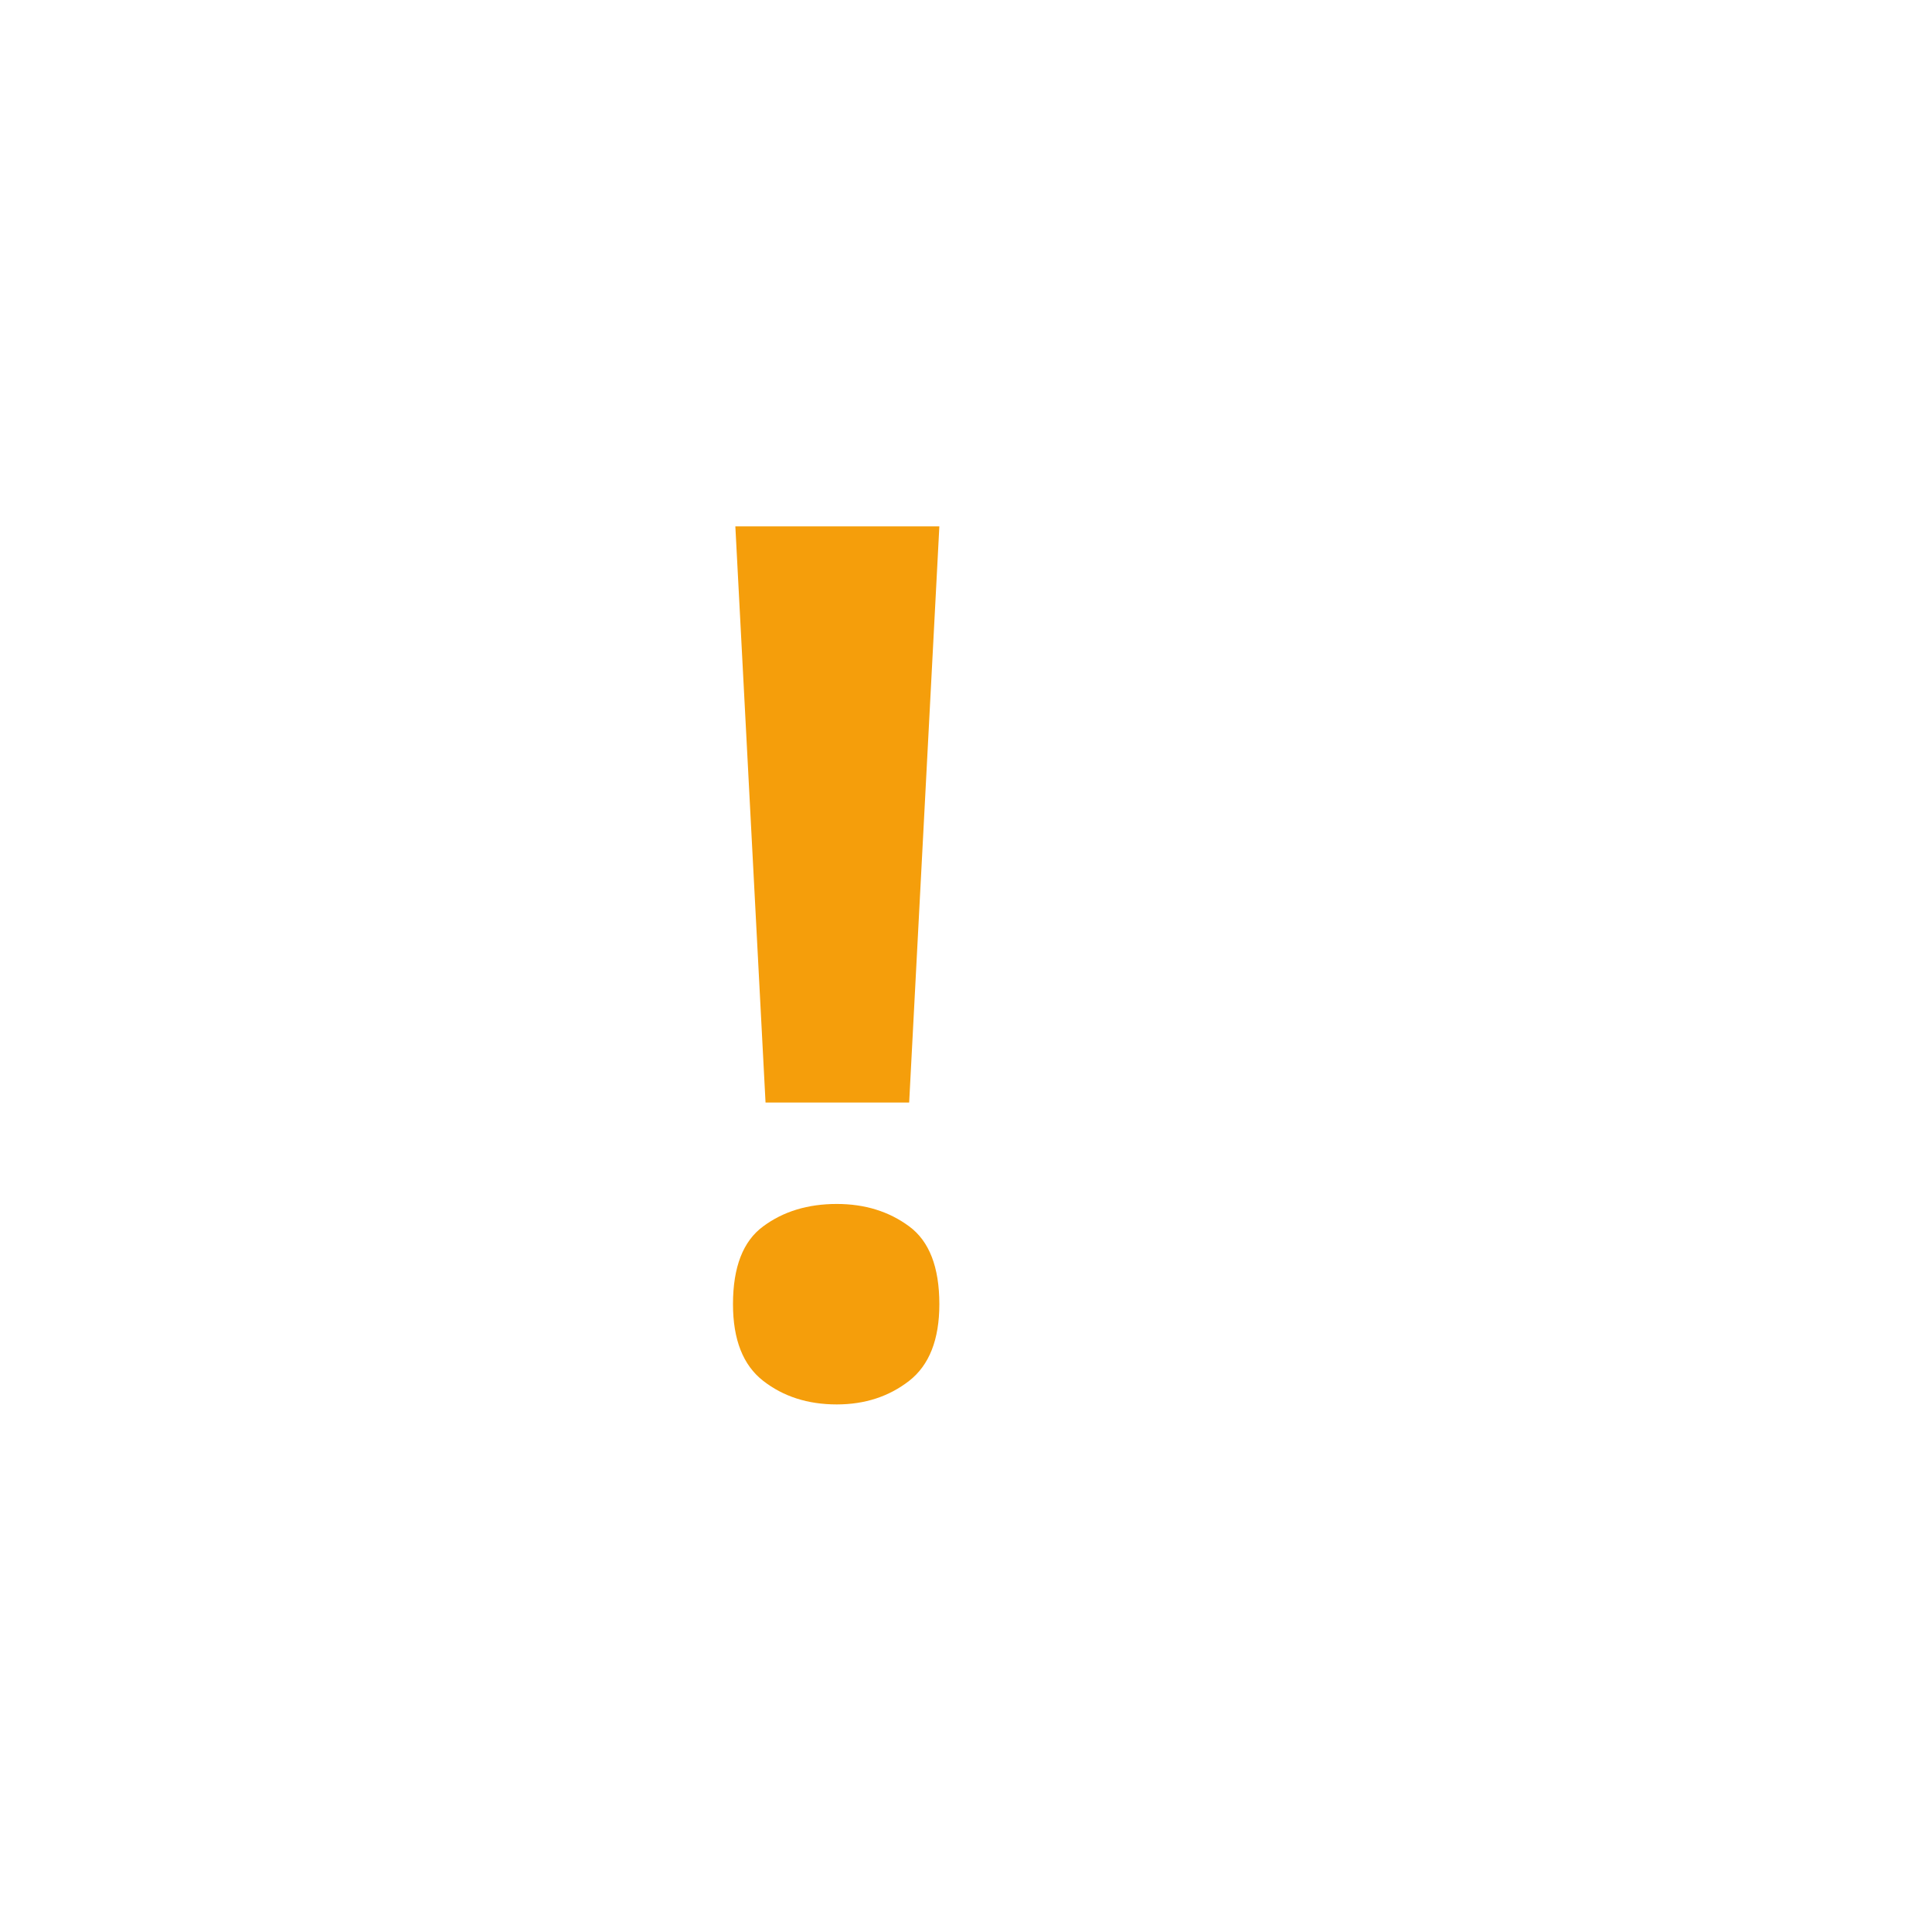
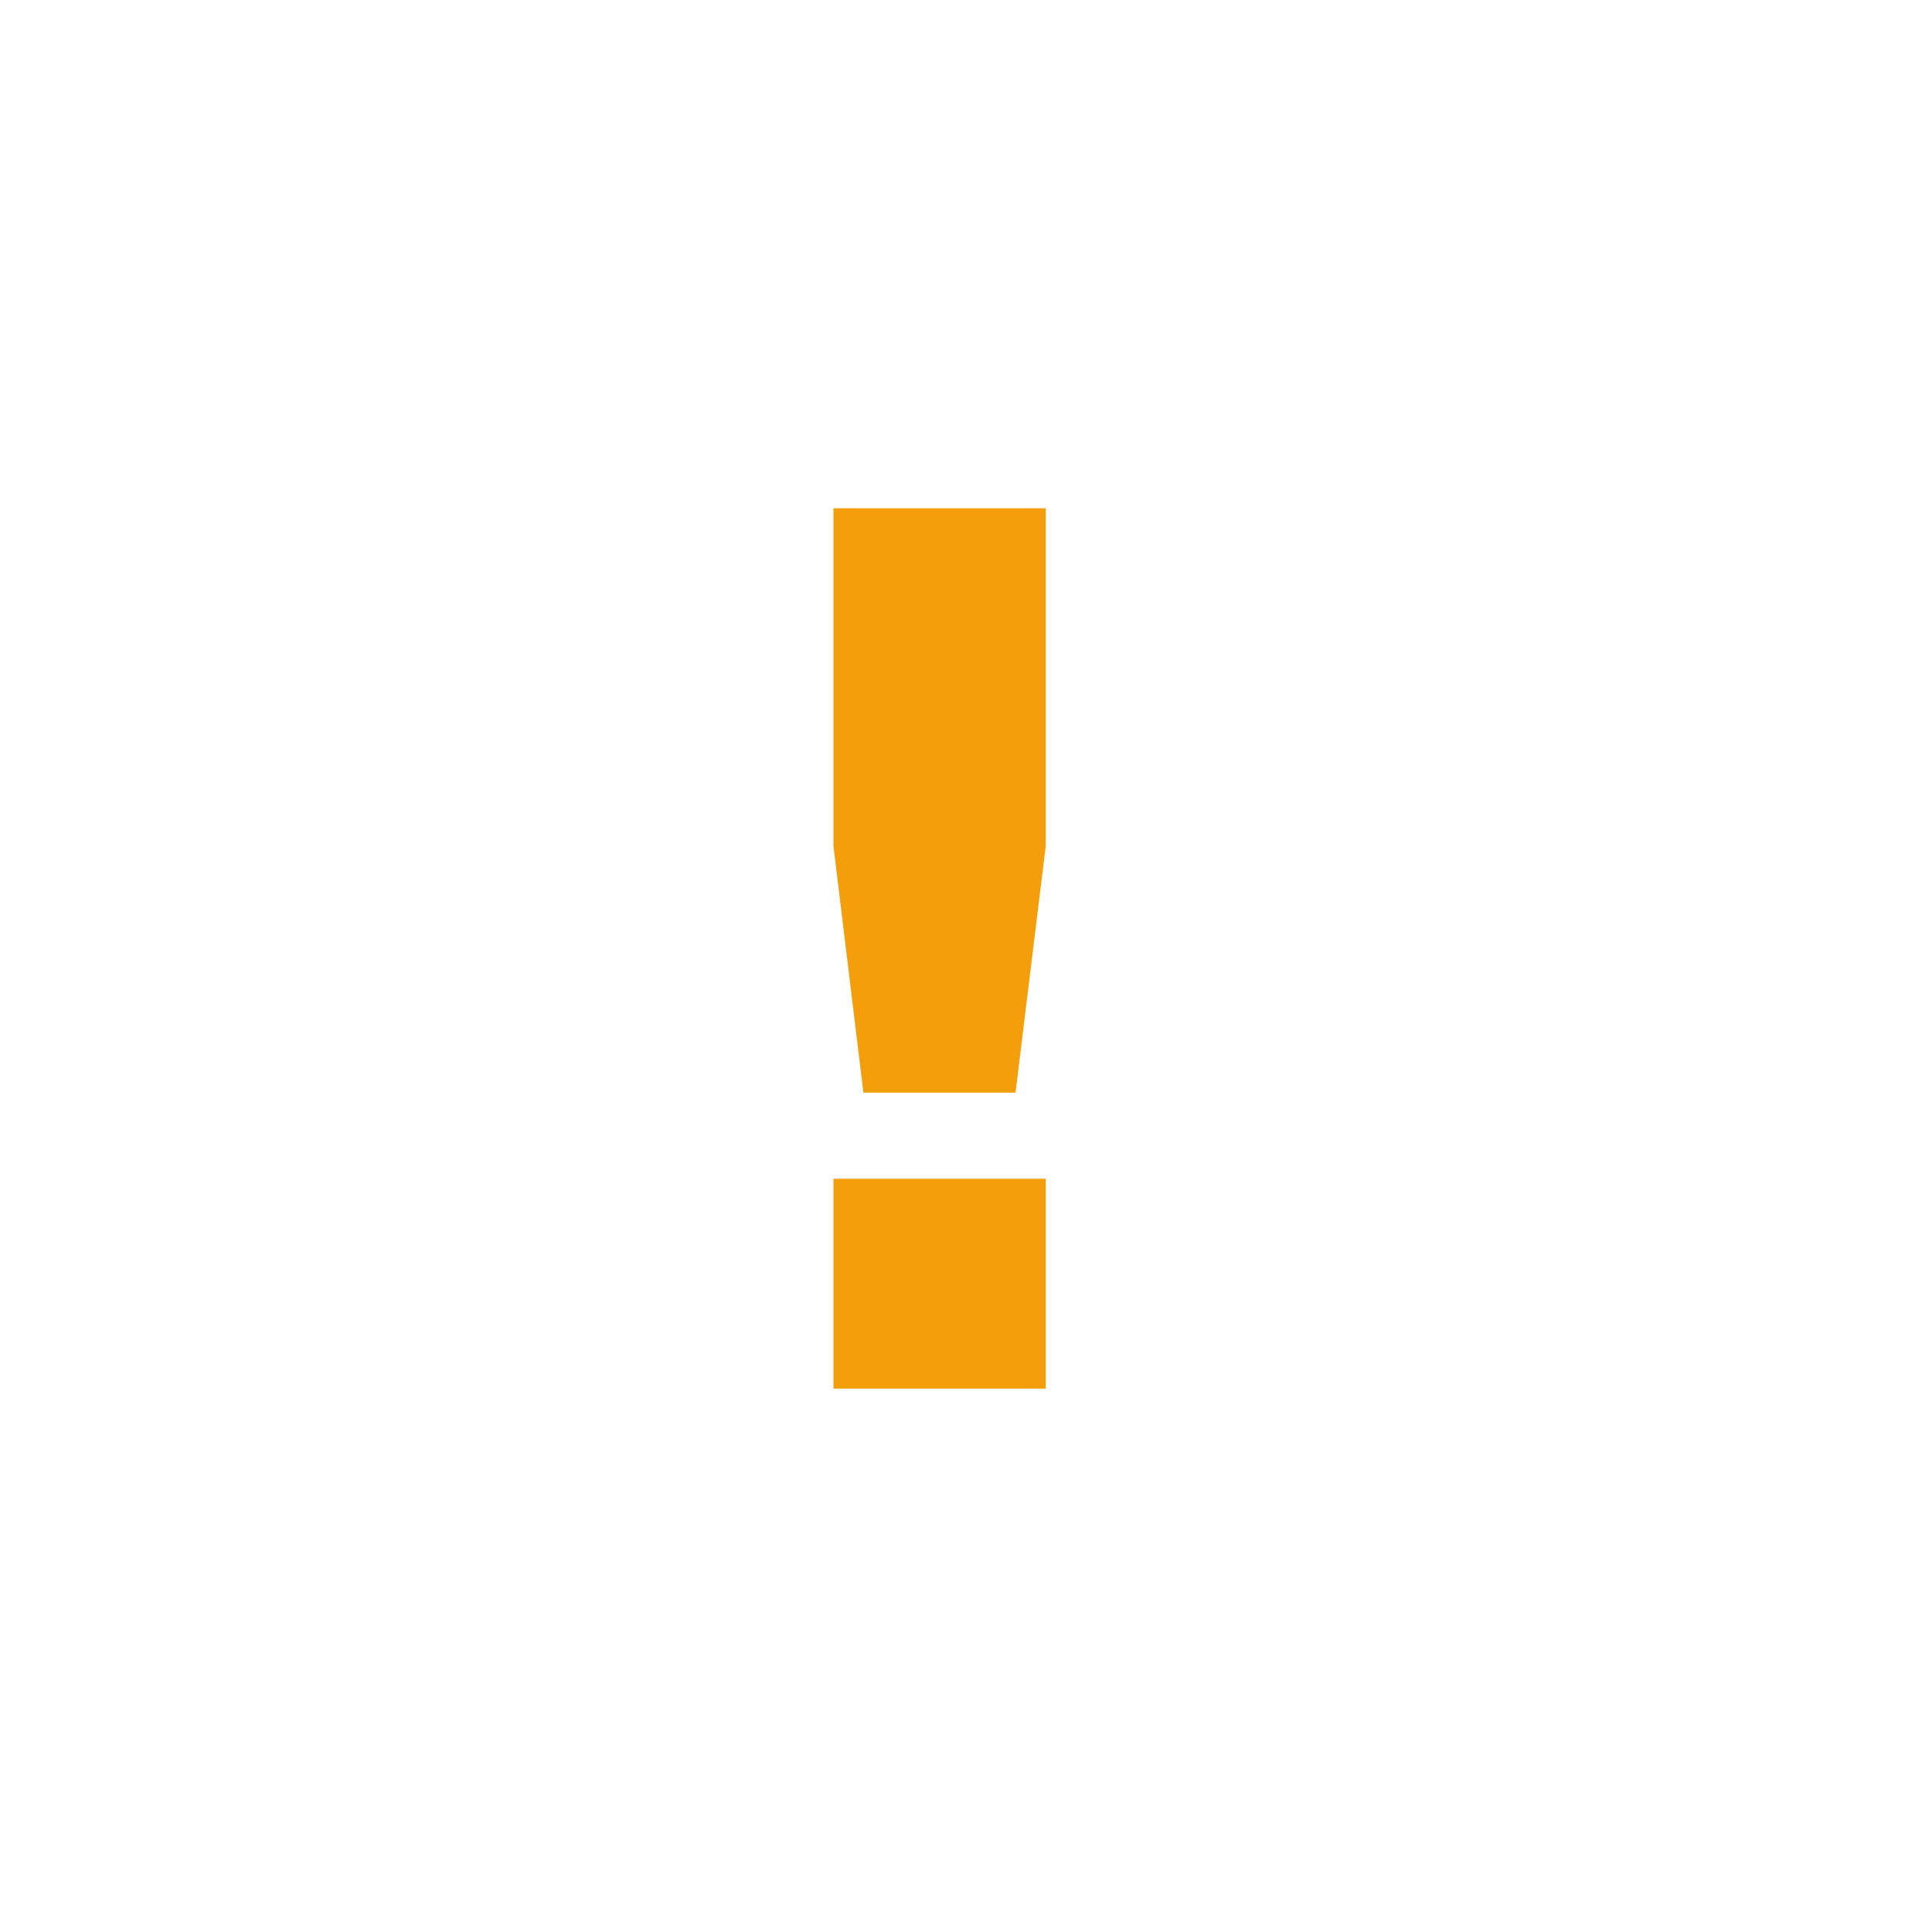
<svg xmlns="http://www.w3.org/2000/svg" width="128" height="128" viewBox="0 0 128 128">
-   <text x="44" y="92" style="font-size:80px;font-family:sans-serif;font-weight:bold;fill:#f59e0b;">
+   <text x="44" y="92" style="font-size:80px;font-family:'DejaVu Sans';font-weight:bold;fill:#f59e0b;">
    <tspan x="44" y="92">!</tspan>
  </text>
</svg>
